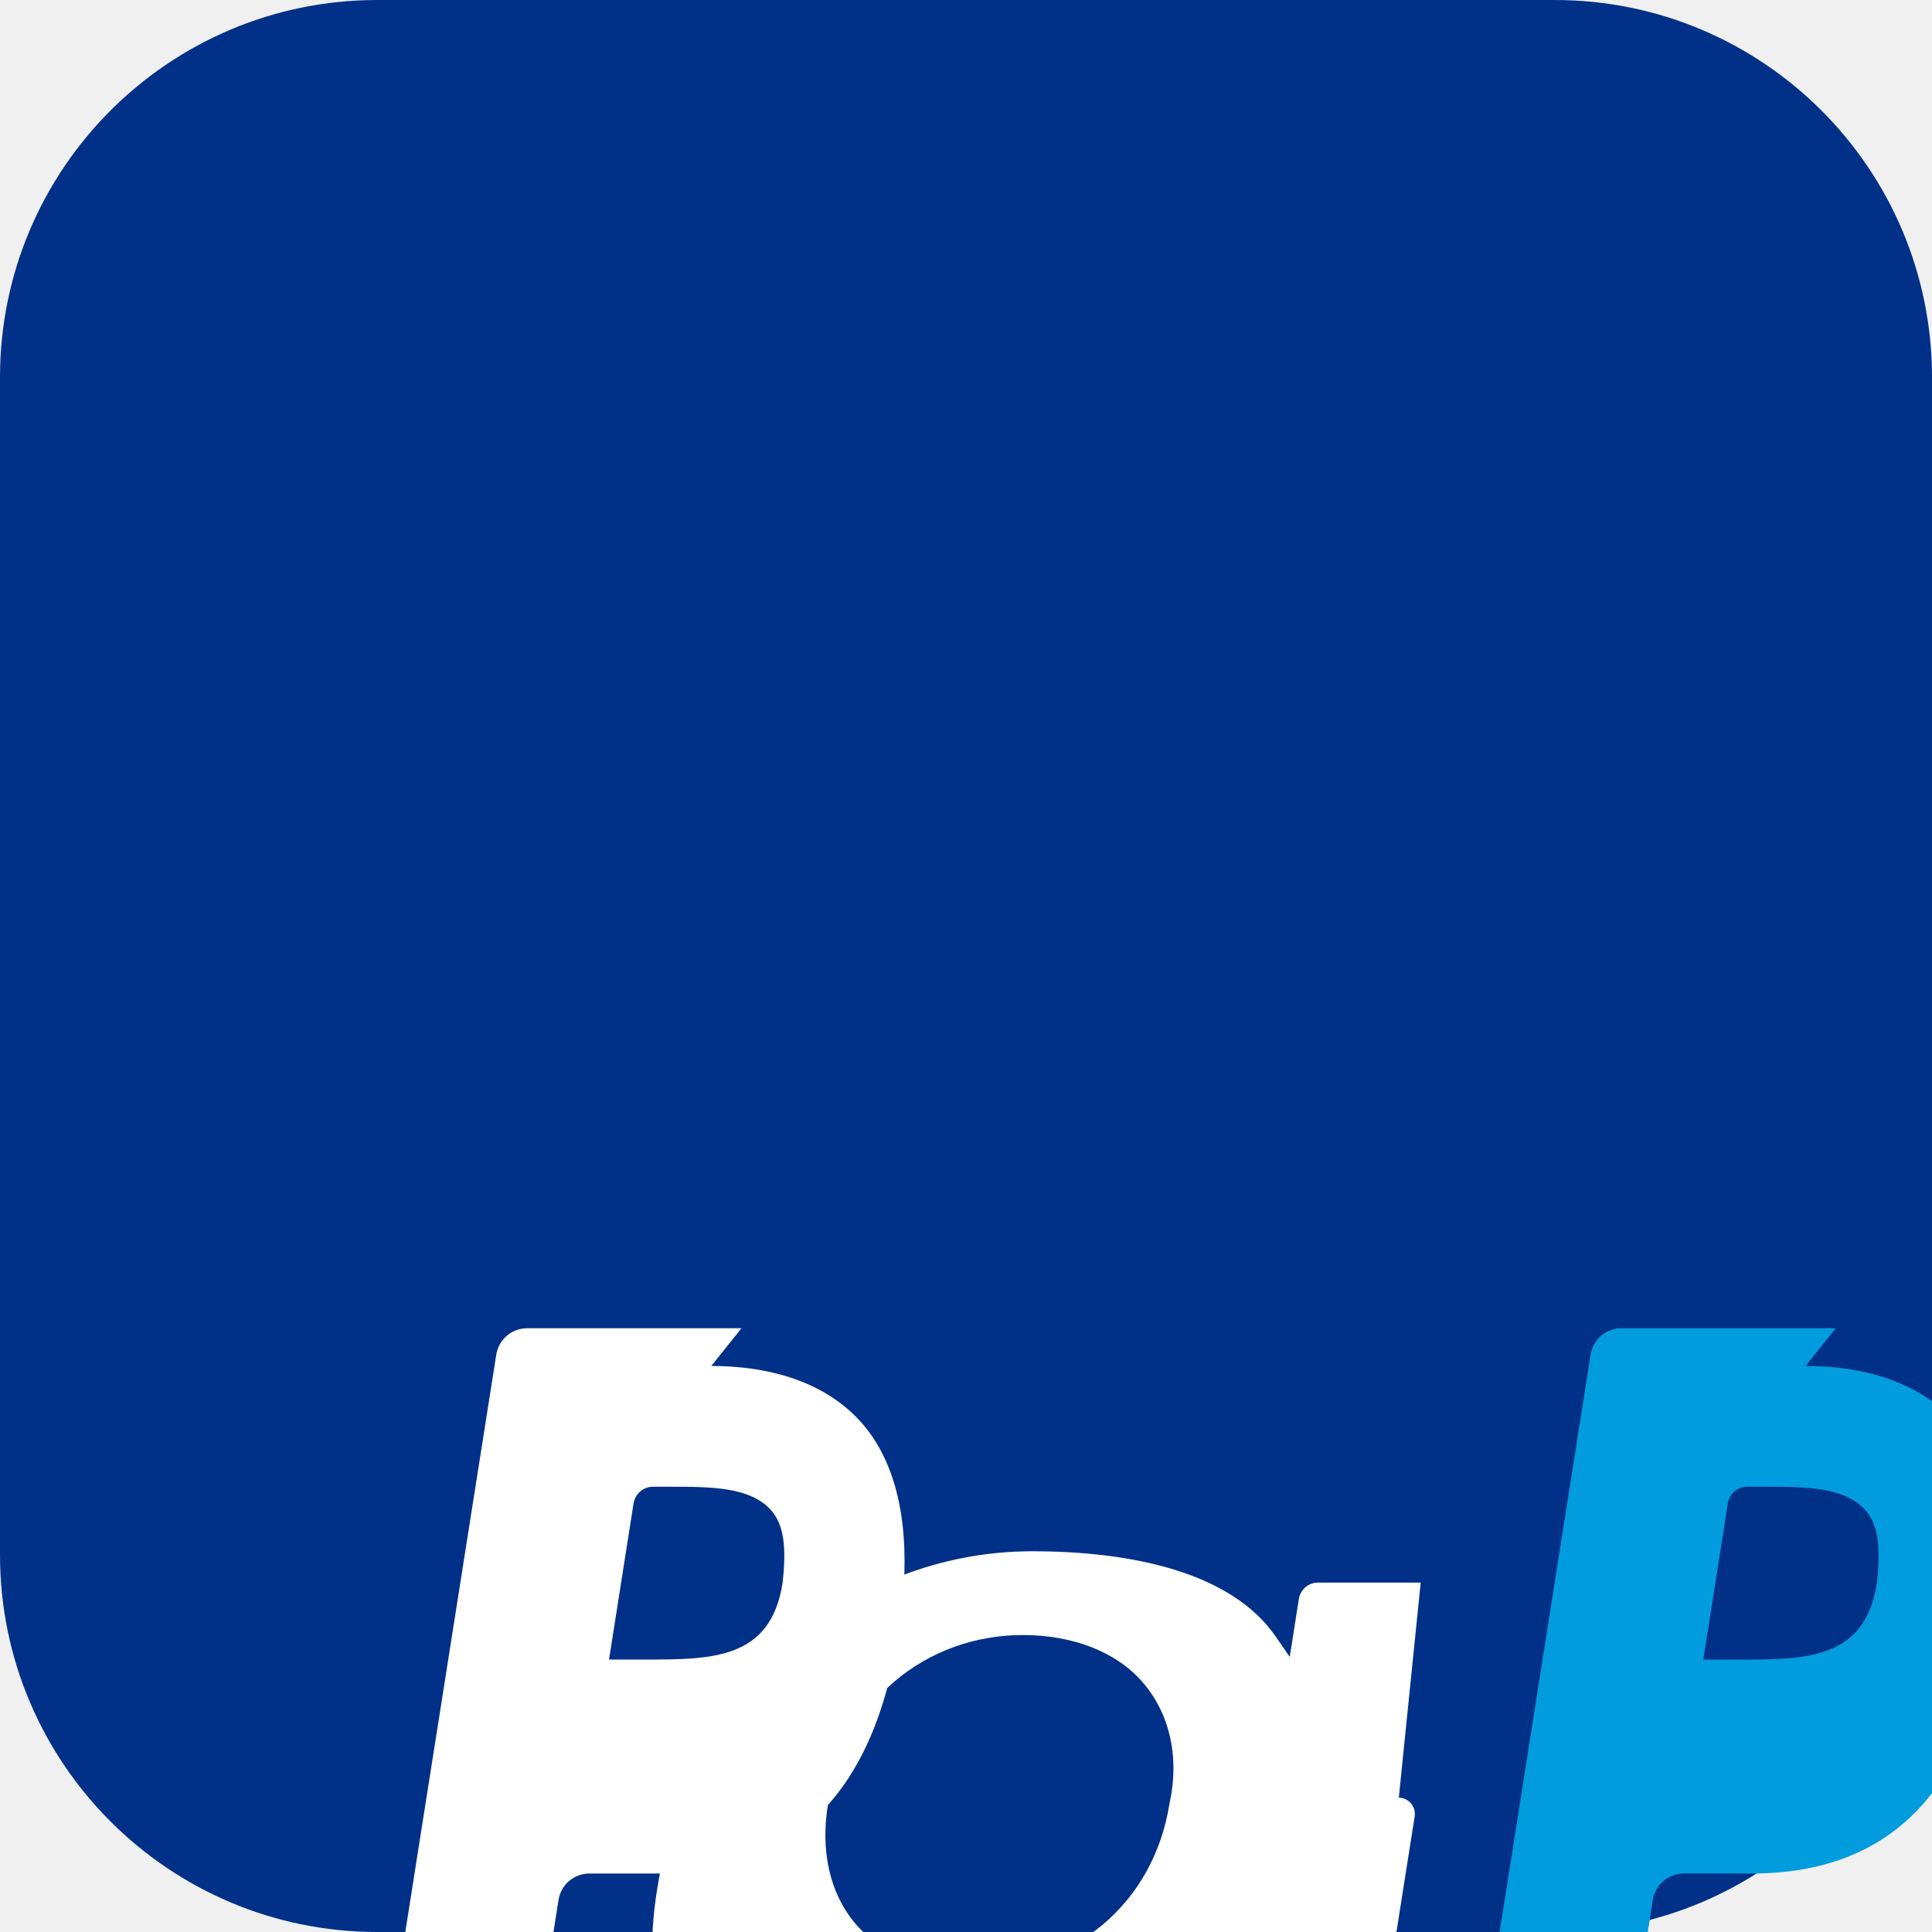
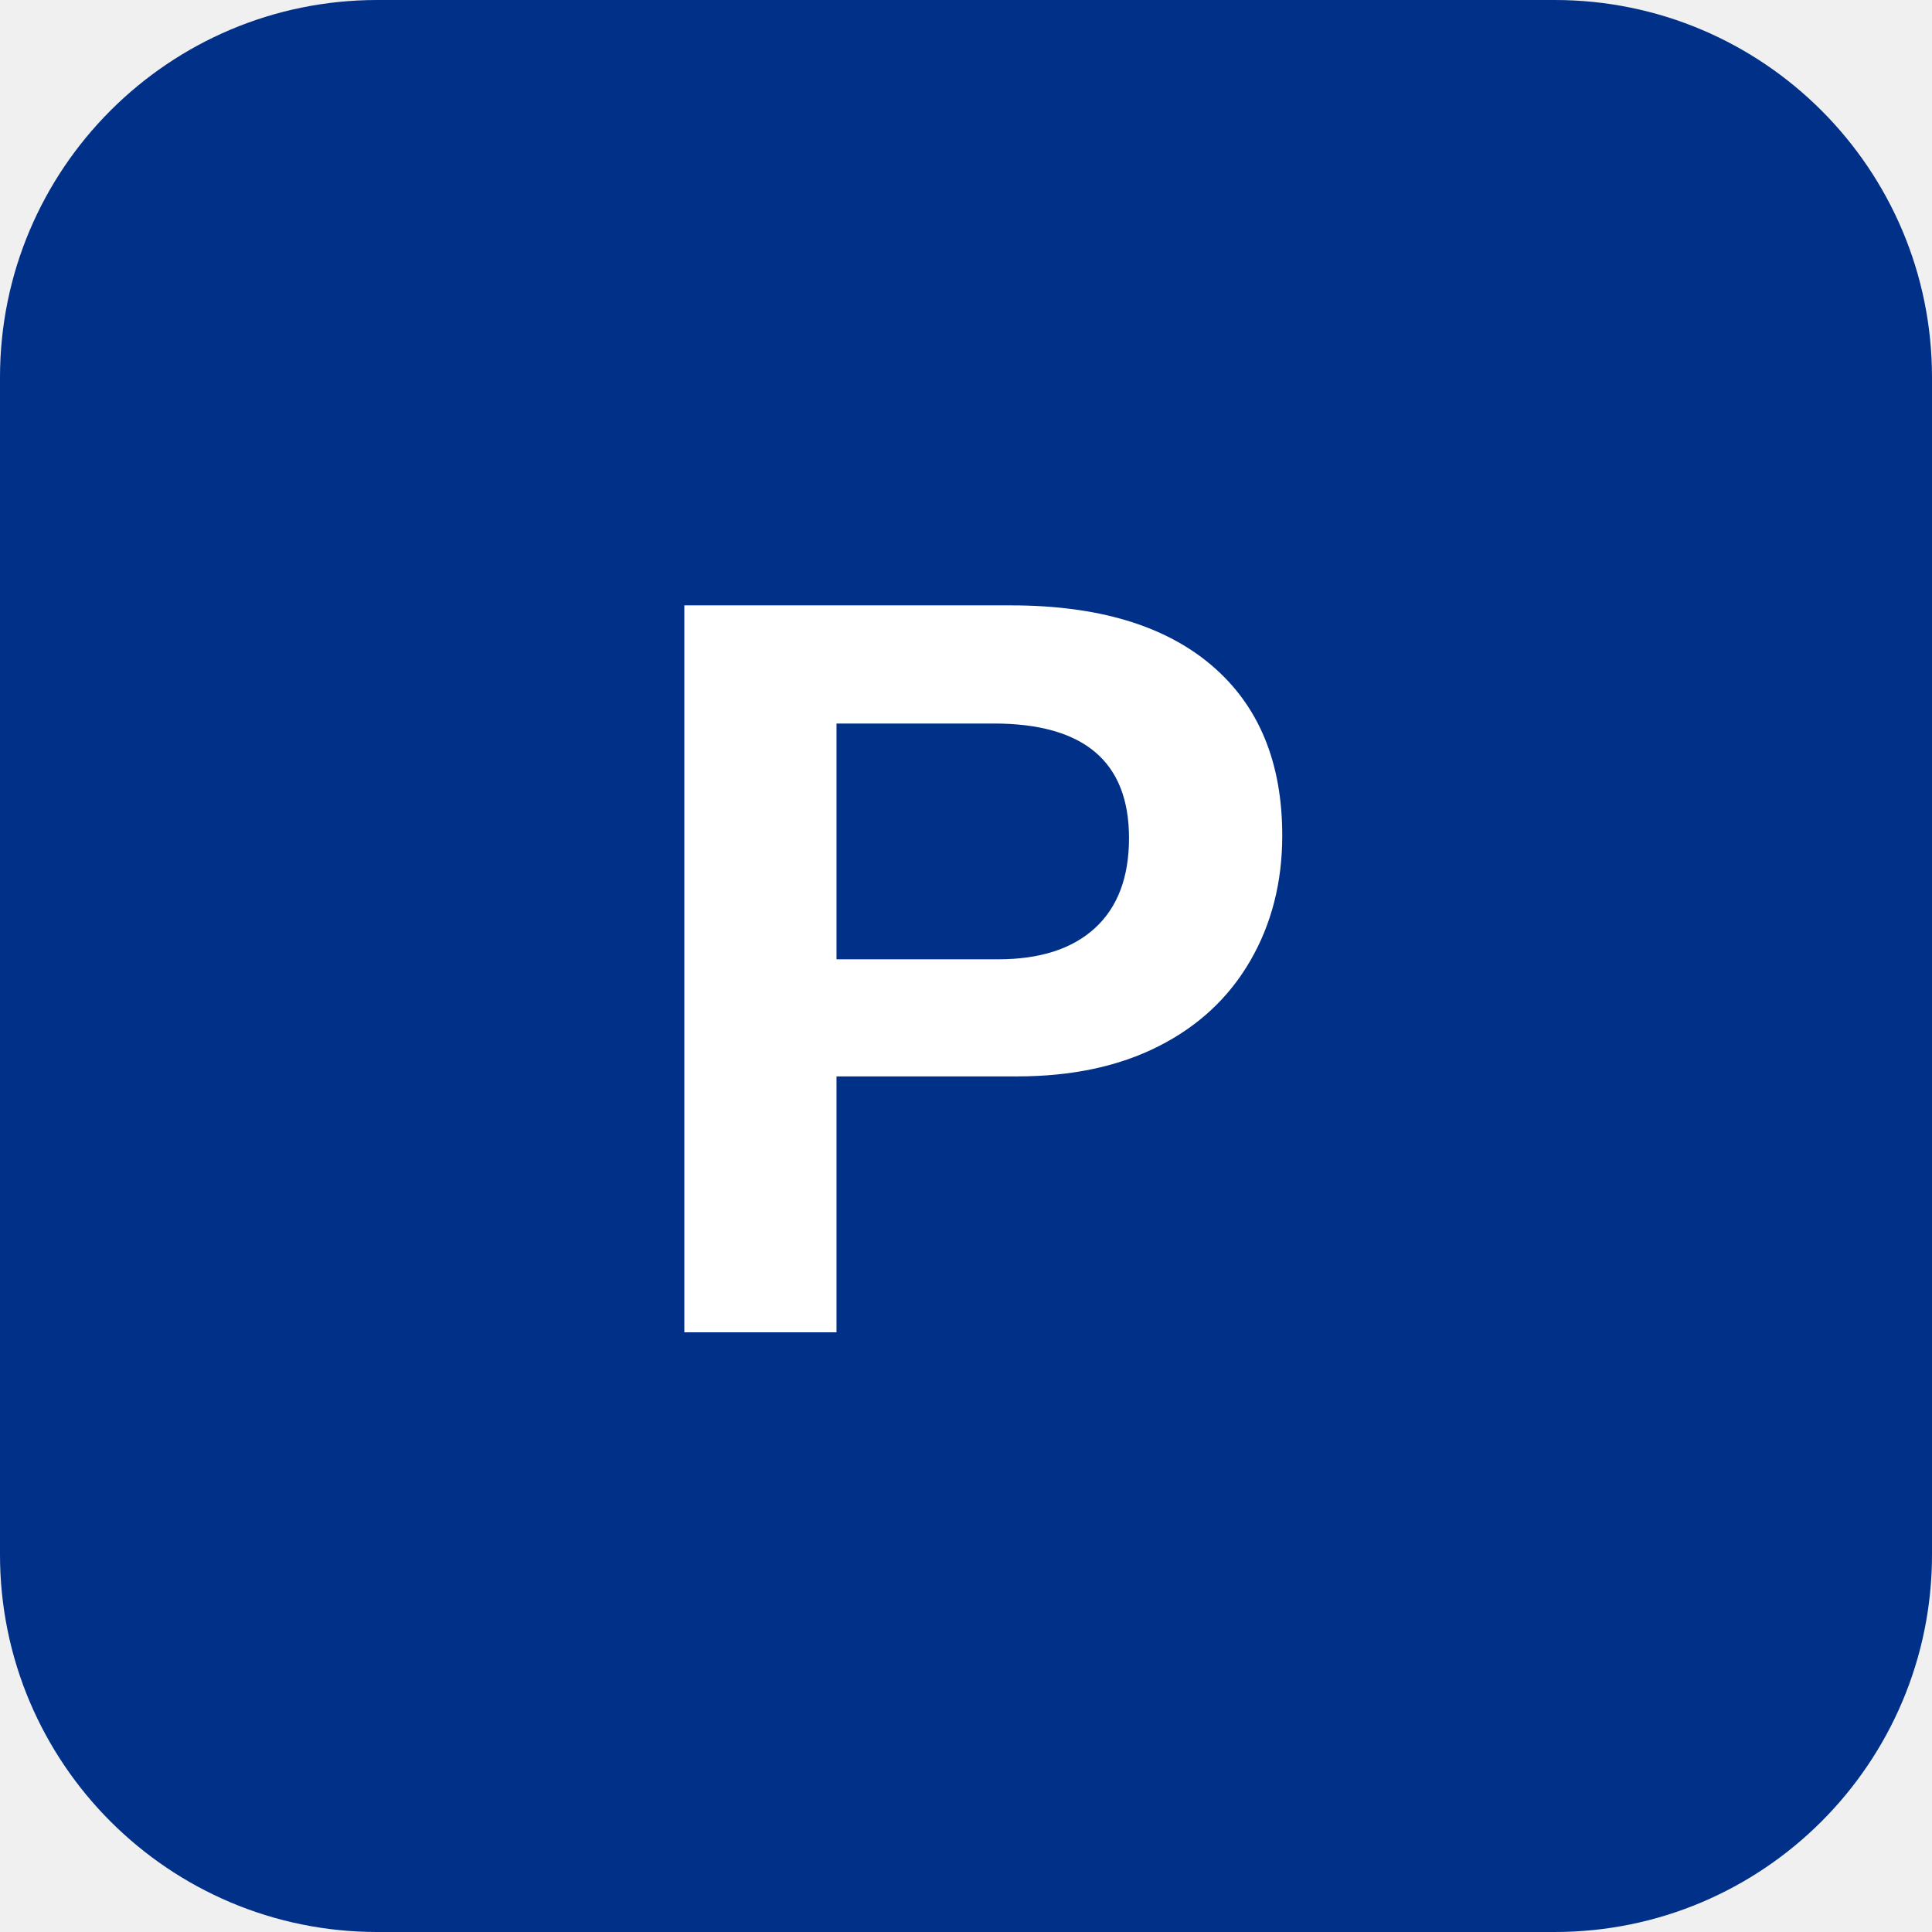
<svg xmlns="http://www.w3.org/2000/svg" viewBox="0 0 512 512">
  <rect width="512" height="512" rx="100" fill="#003087" />
-   <path d="M196.5 352h-56.8c-4.1 0-7.6 3-8.2 7.1l-29.4 186.6c-0.4 2.6 1.6 5 4.2 5h27.2c4.1 0 7.6-3 8.2-7.1l6.3-40c0.6-4.1 4.1-7.1 8.2-7.1h18c37.5 0 59-22.9 64.6-68.4 2.5-20.4-0.1-36.4-7.7-47.5-8.4-12.2-23.4-18.6-42.6-18.6zm10.9 67.4c-3.1 20.4-18.7 20.4-36.7 20.4h-9.3l6.5-41.4c0.4-2.5 2.6-4.4 5.1-4.4h4.3c11.2 0 21.7 0 27.2 6.4 3.1 3.7 4 9.2 2.9 19z" fill="#fff" />
-   <path d="M376.5 419.4h-27.2c-2.5 0-4.7 1.8-5.1 4.4l-2.4 15.3-3.8-5.5c-11.7-16.9-38-22.5-64.4-22.5-49.3 0-91.4 37.4-99.5 89.9-4.2 26.3 1.8 51.4 16.6 68.9 13.7 16.2 37.6 25.6 63.9 25.6 45.2 0 70.2-28.9 70.2-28.9l-2.4 15.2c-0.4 2.6 1.6 5 4.2 5h24.6c4.1 0 7.6-3 8.2-7.1l15.5-98.3c0.4-2.6-1.6-5-4.2-5zm-66.6 58.7c-4.2 26.4-25.5 44.1-52.2 44.1-13.4 0-24.1-4.3-31-12.4-6.8-8-9.4-19.4-7.2-32.1 3.9-26.2 25.5-44.4 51.6-44.4 13.1 0 24.7 4.4 31.7 12.5 7.1 8.2 9.9 19.7 7.1 32.3z" fill="#fff" />
-   <path d="M486.5 352h-56.8c-4.1 0-7.6 3-8.2 7.1l-29.4 186.6c-0.4 2.6 1.6 5 4.2 5h27.2c4.1 0 7.6-3 8.2-7.1l6.3-40c0.6-4.1 4.1-7.1 8.2-7.1h18c37.5 0 59-22.9 64.6-68.4 2.5-20.4-0.1-36.4-7.7-47.5-8.4-12.2-23.4-18.6-42.6-18.6zm10.9 67.4c-3.1 20.4-18.7 20.4-36.7 20.4h-9.3l6.5-41.4c0.4-2.5 2.6-4.4 5.1-4.4h4.3c11.2 0 21.7 0 27.2 6.4 3.1 3.7 4 9.2 2.9 19z" fill="#009cde" />
+   <text x="50%" y="50%" dominant-baseline="central" text-anchor="middle" font-family="Arial, sans-serif" font-size="280" font-weight="bold" fill="#ffffff">P</text>
</svg>
